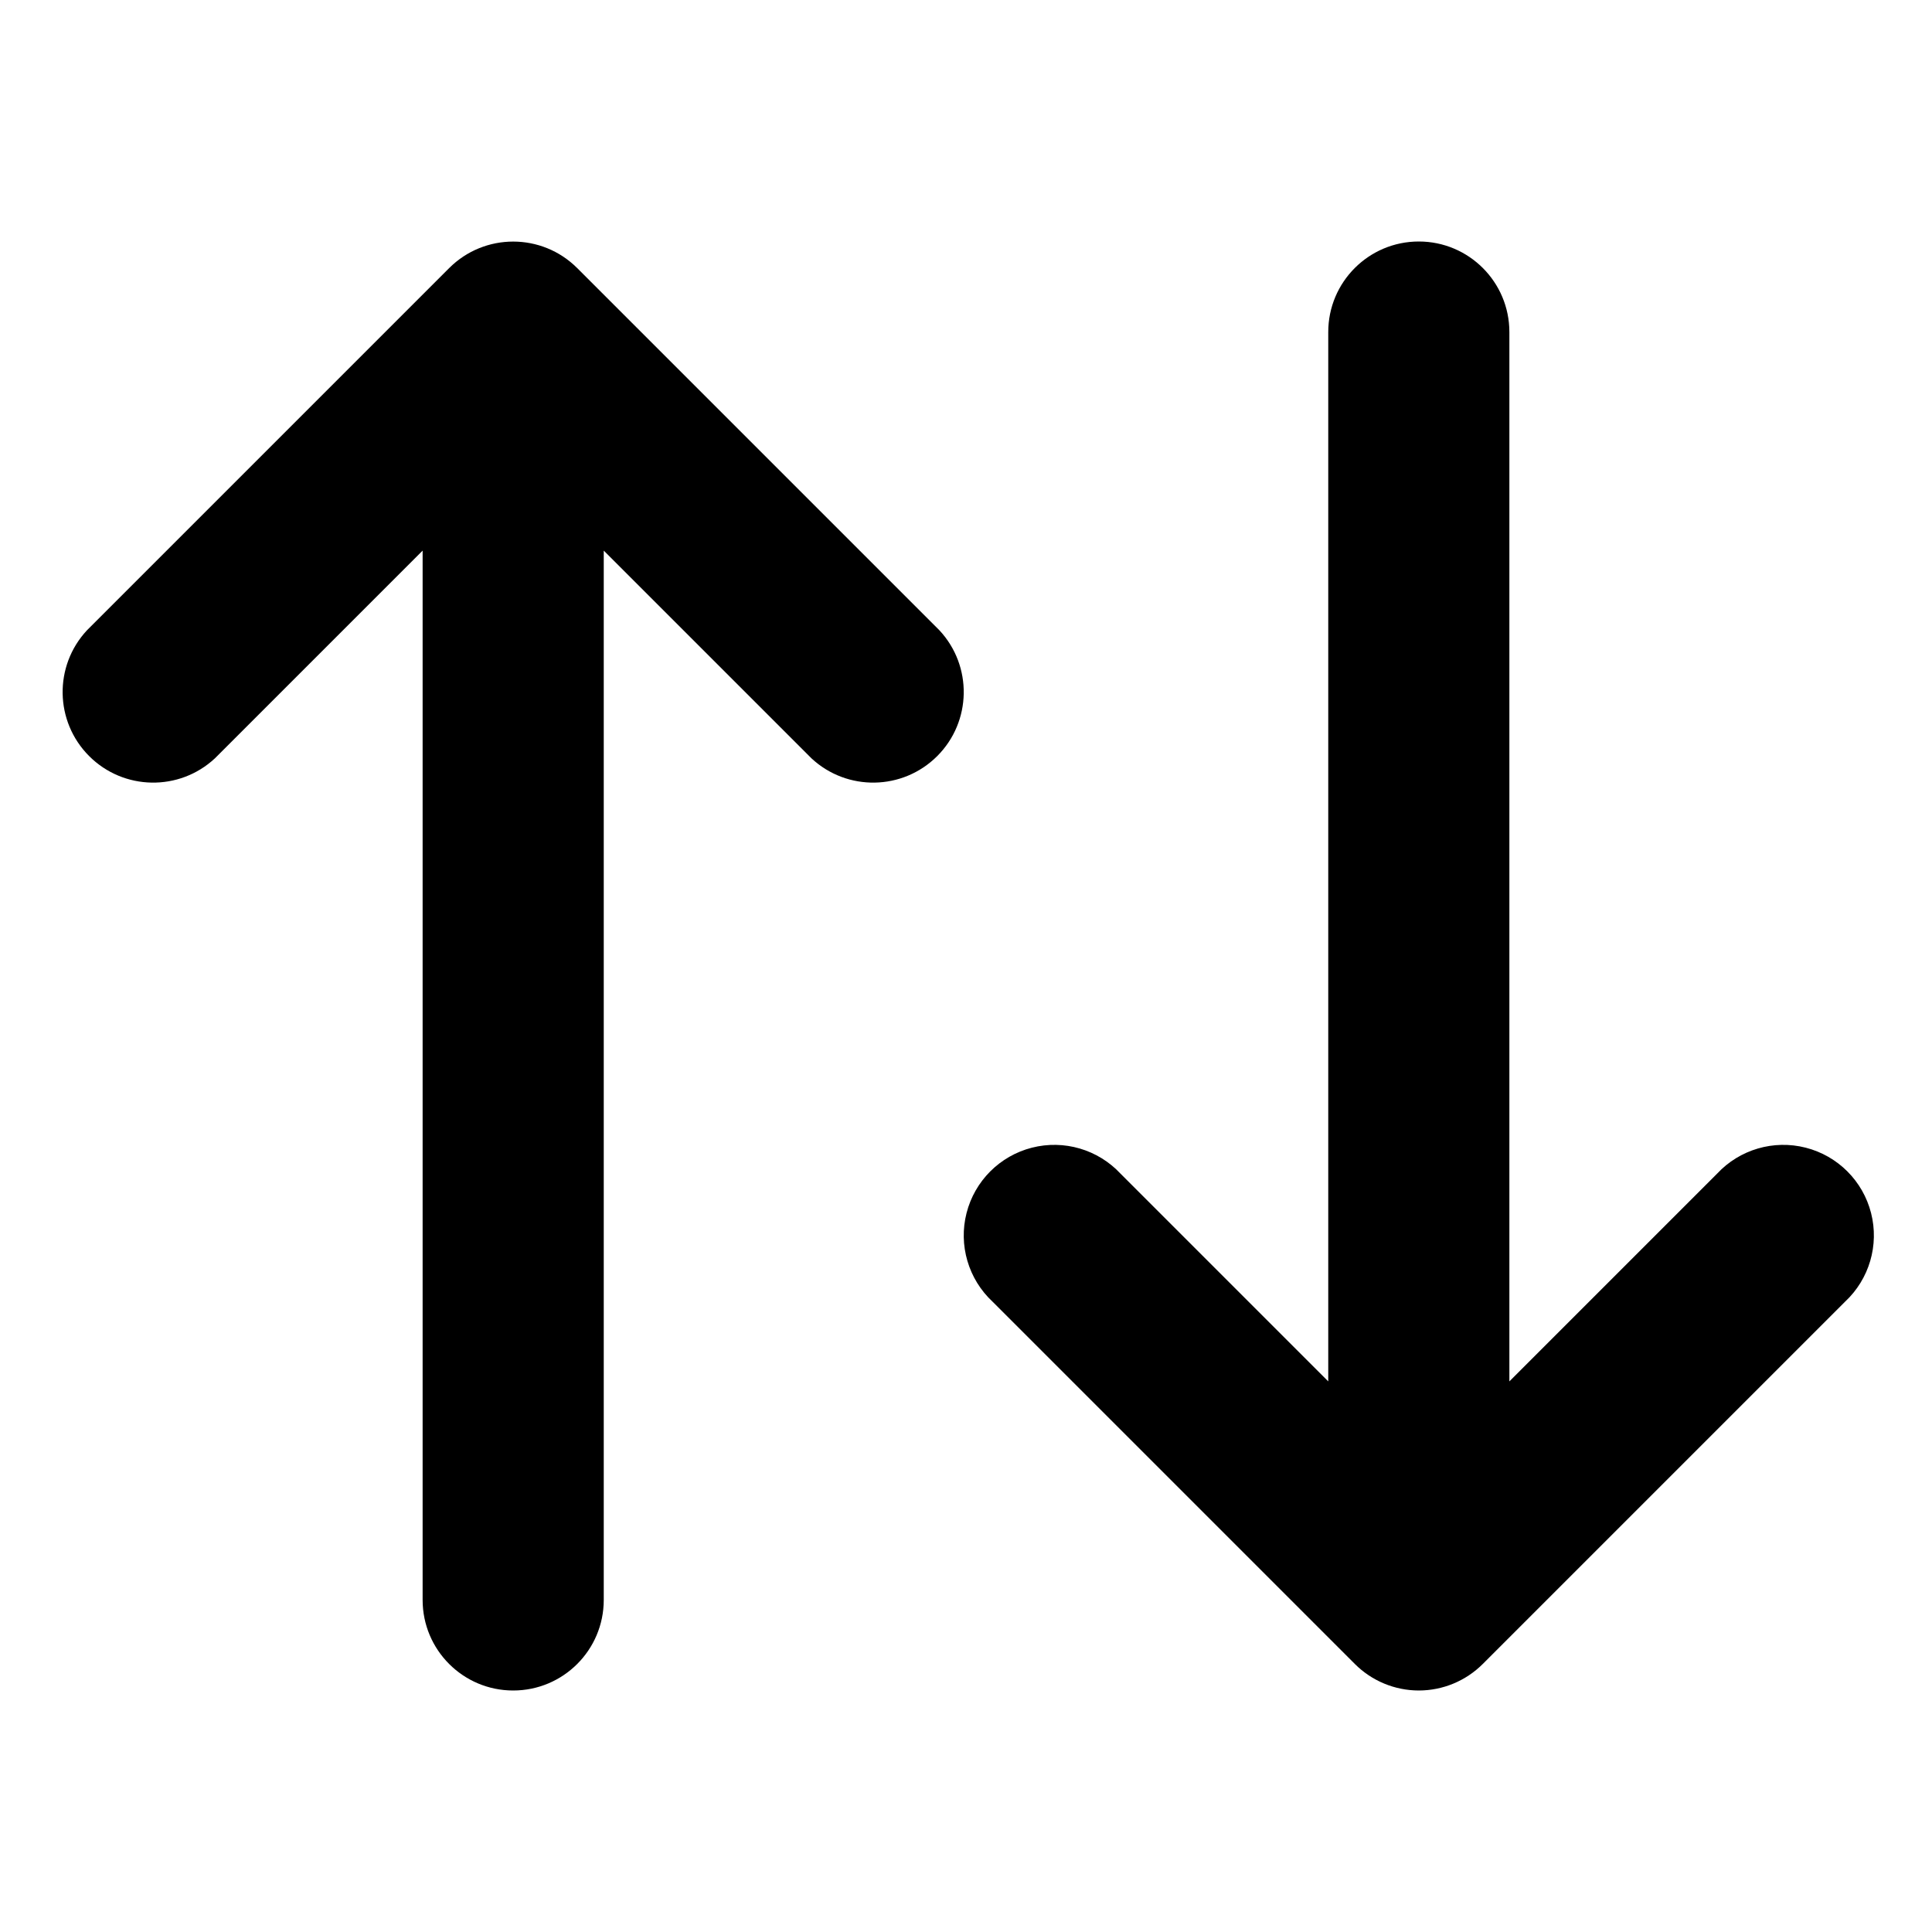
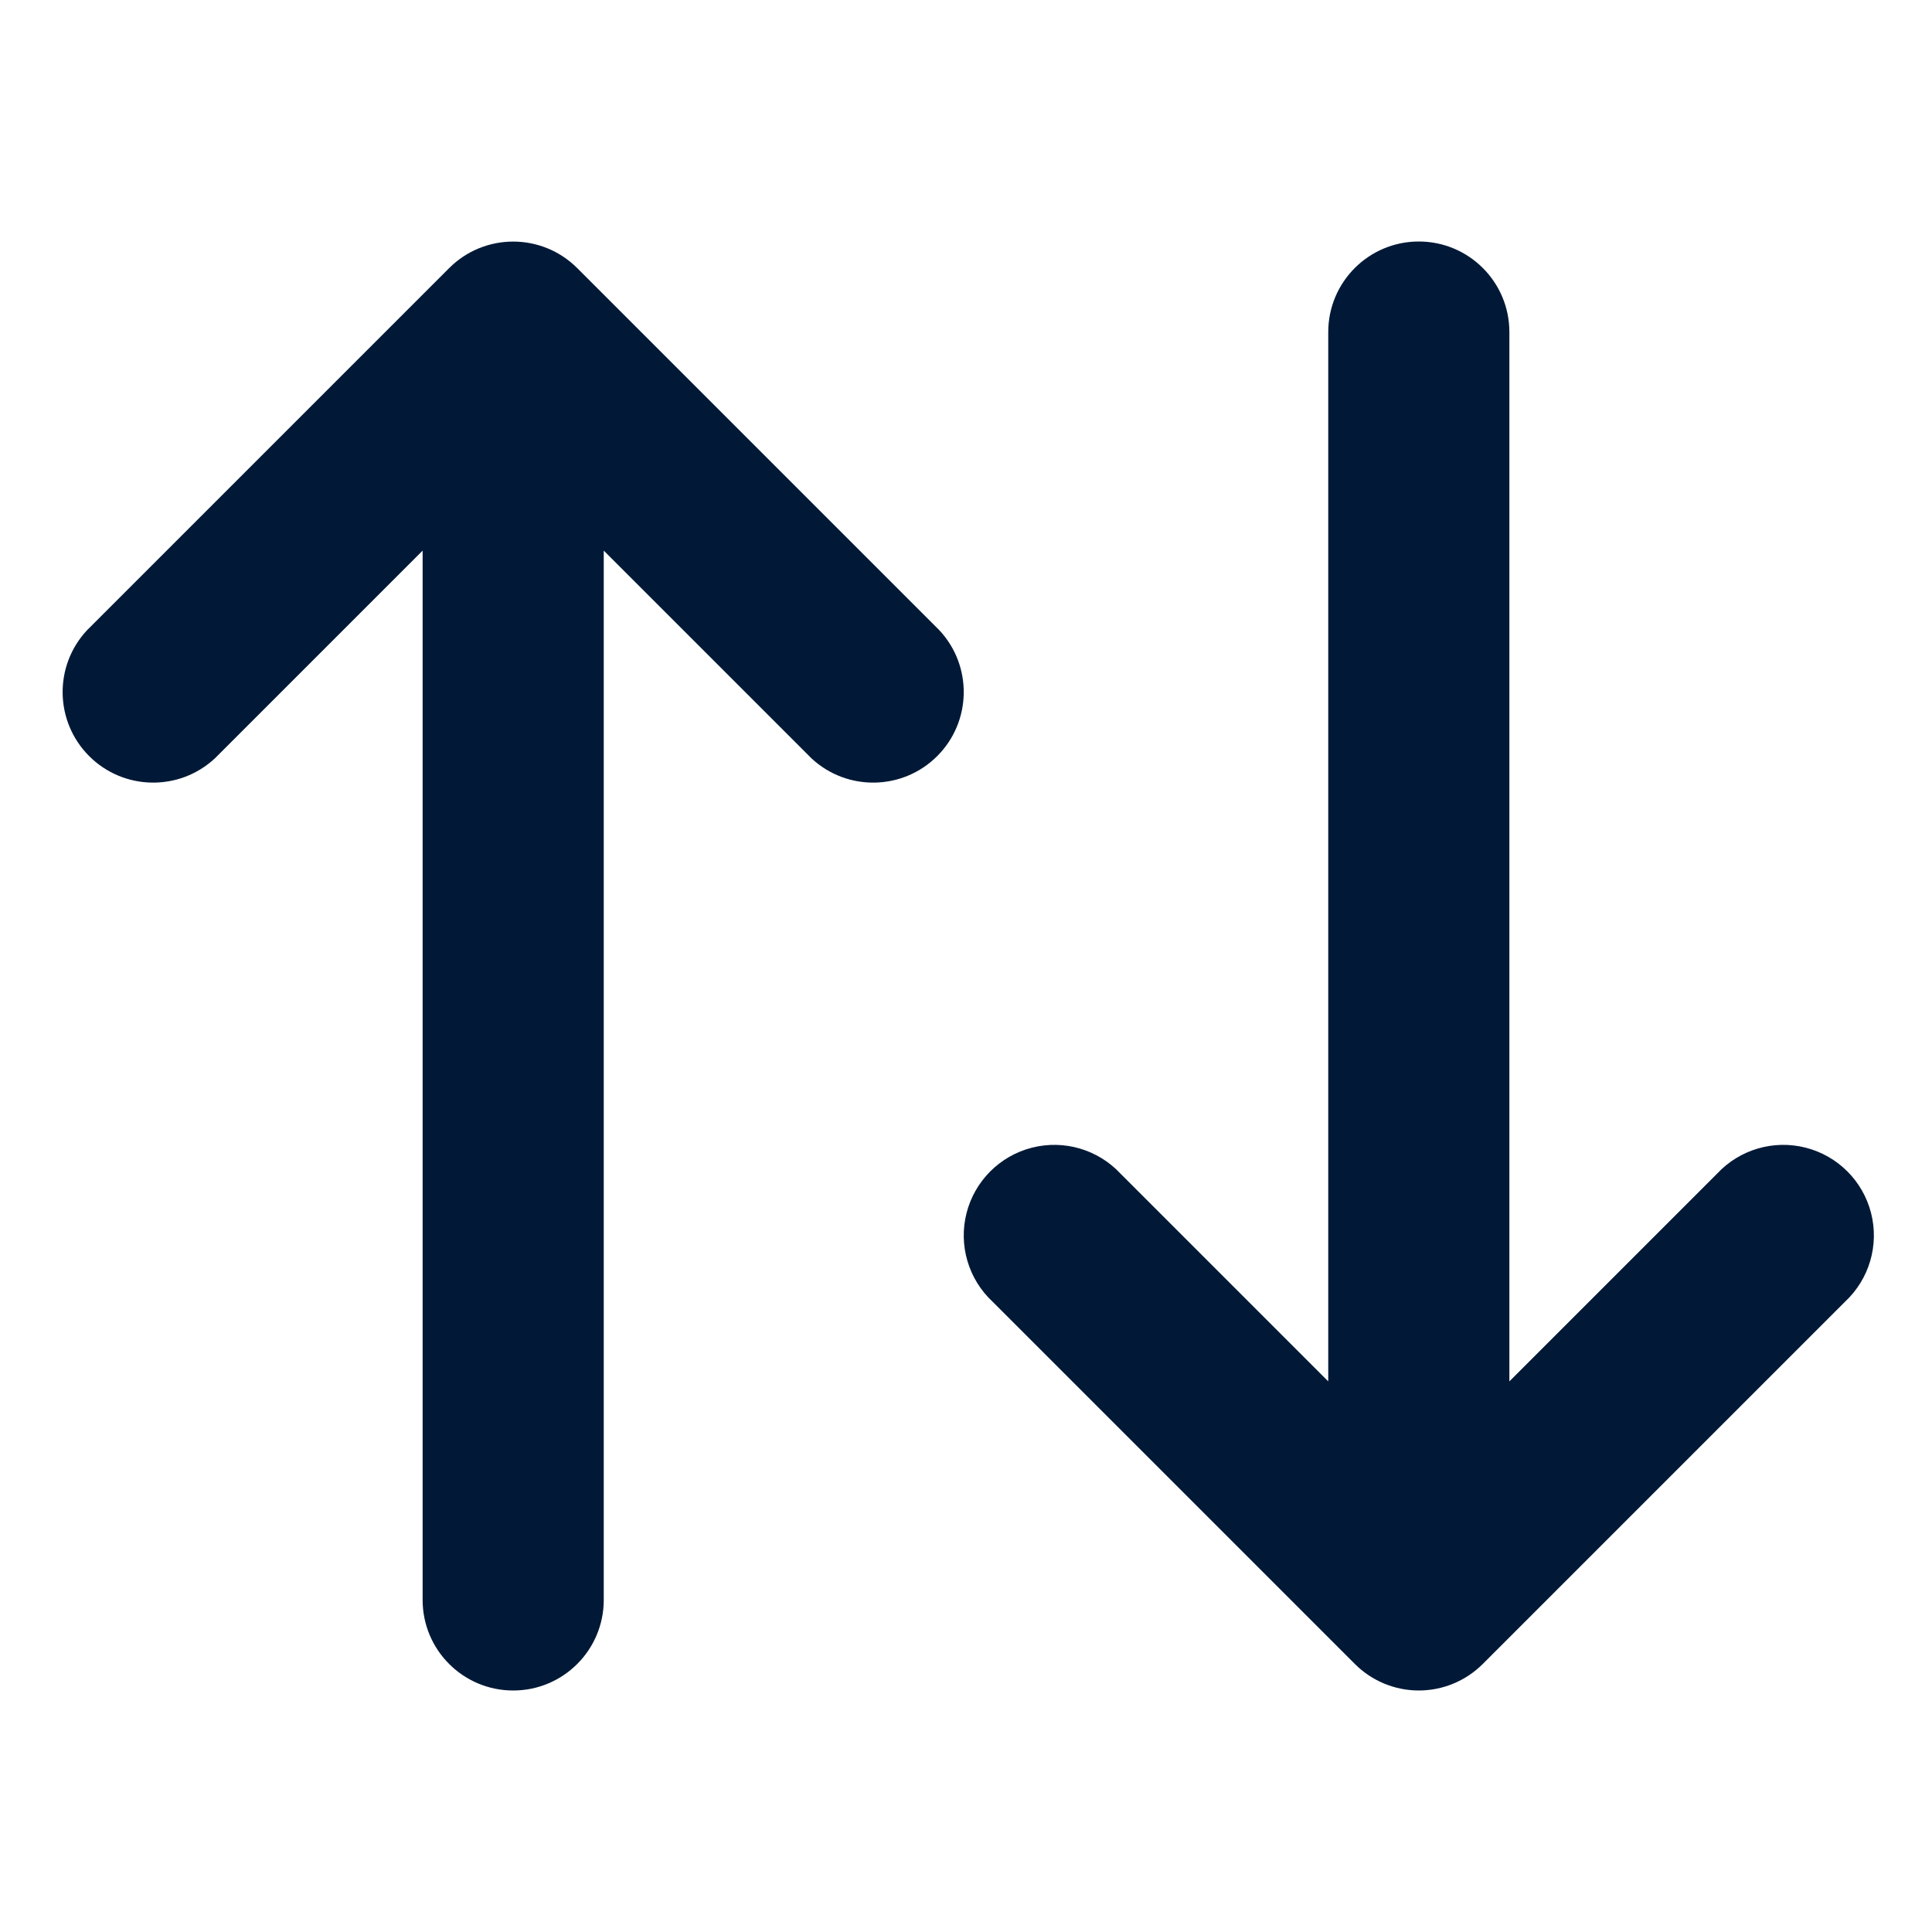
<svg xmlns="http://www.w3.org/2000/svg" width="32" height="32" viewBox="0 0 16 16">
-   <path fill="currentColor" fill-rule="evenodd" d="M3.72 2.22a.75.75 0 0 1 1.06 0l3 3a.75.75 0 0 1-1.06 1.06L5 4.56v8.69a.75.75 0 0 1-1.5 0V4.56L1.78 6.28A.75.75 0 0 1 .72 5.22zM11.75 14a.75.75 0 0 1-.53-.22l-3-3a.75.75 0 1 1 1.06-1.06L11 11.44V2.75a.75.75 0 0 1 1.5 0v8.69l1.72-1.72a.75.75 0 1 1 1.06 1.06l-3 3a.75.75 0 0 1-.53.22" clip-rule="evenodd" />
+   <path fill="#011937" fill-rule="evenodd" d="M3.72 2.22a.75.75 0 0 1 1.06 0l3 3a.75.75 0 0 1-1.06 1.06L5 4.56v8.69a.75.75 0 0 1-1.5 0V4.56L1.78 6.28A.75.75 0 0 1 .72 5.22zM11.75 14a.75.75 0 0 1-.53-.22l-3-3a.75.75 0 1 1 1.06-1.06L11 11.44V2.75a.75.75 0 0 1 1.5 0v8.69l1.72-1.72a.75.75 0 1 1 1.06 1.06l-3 3a.75.75 0 0 1-.53.22" clip-rule="evenodd" />
</svg>
